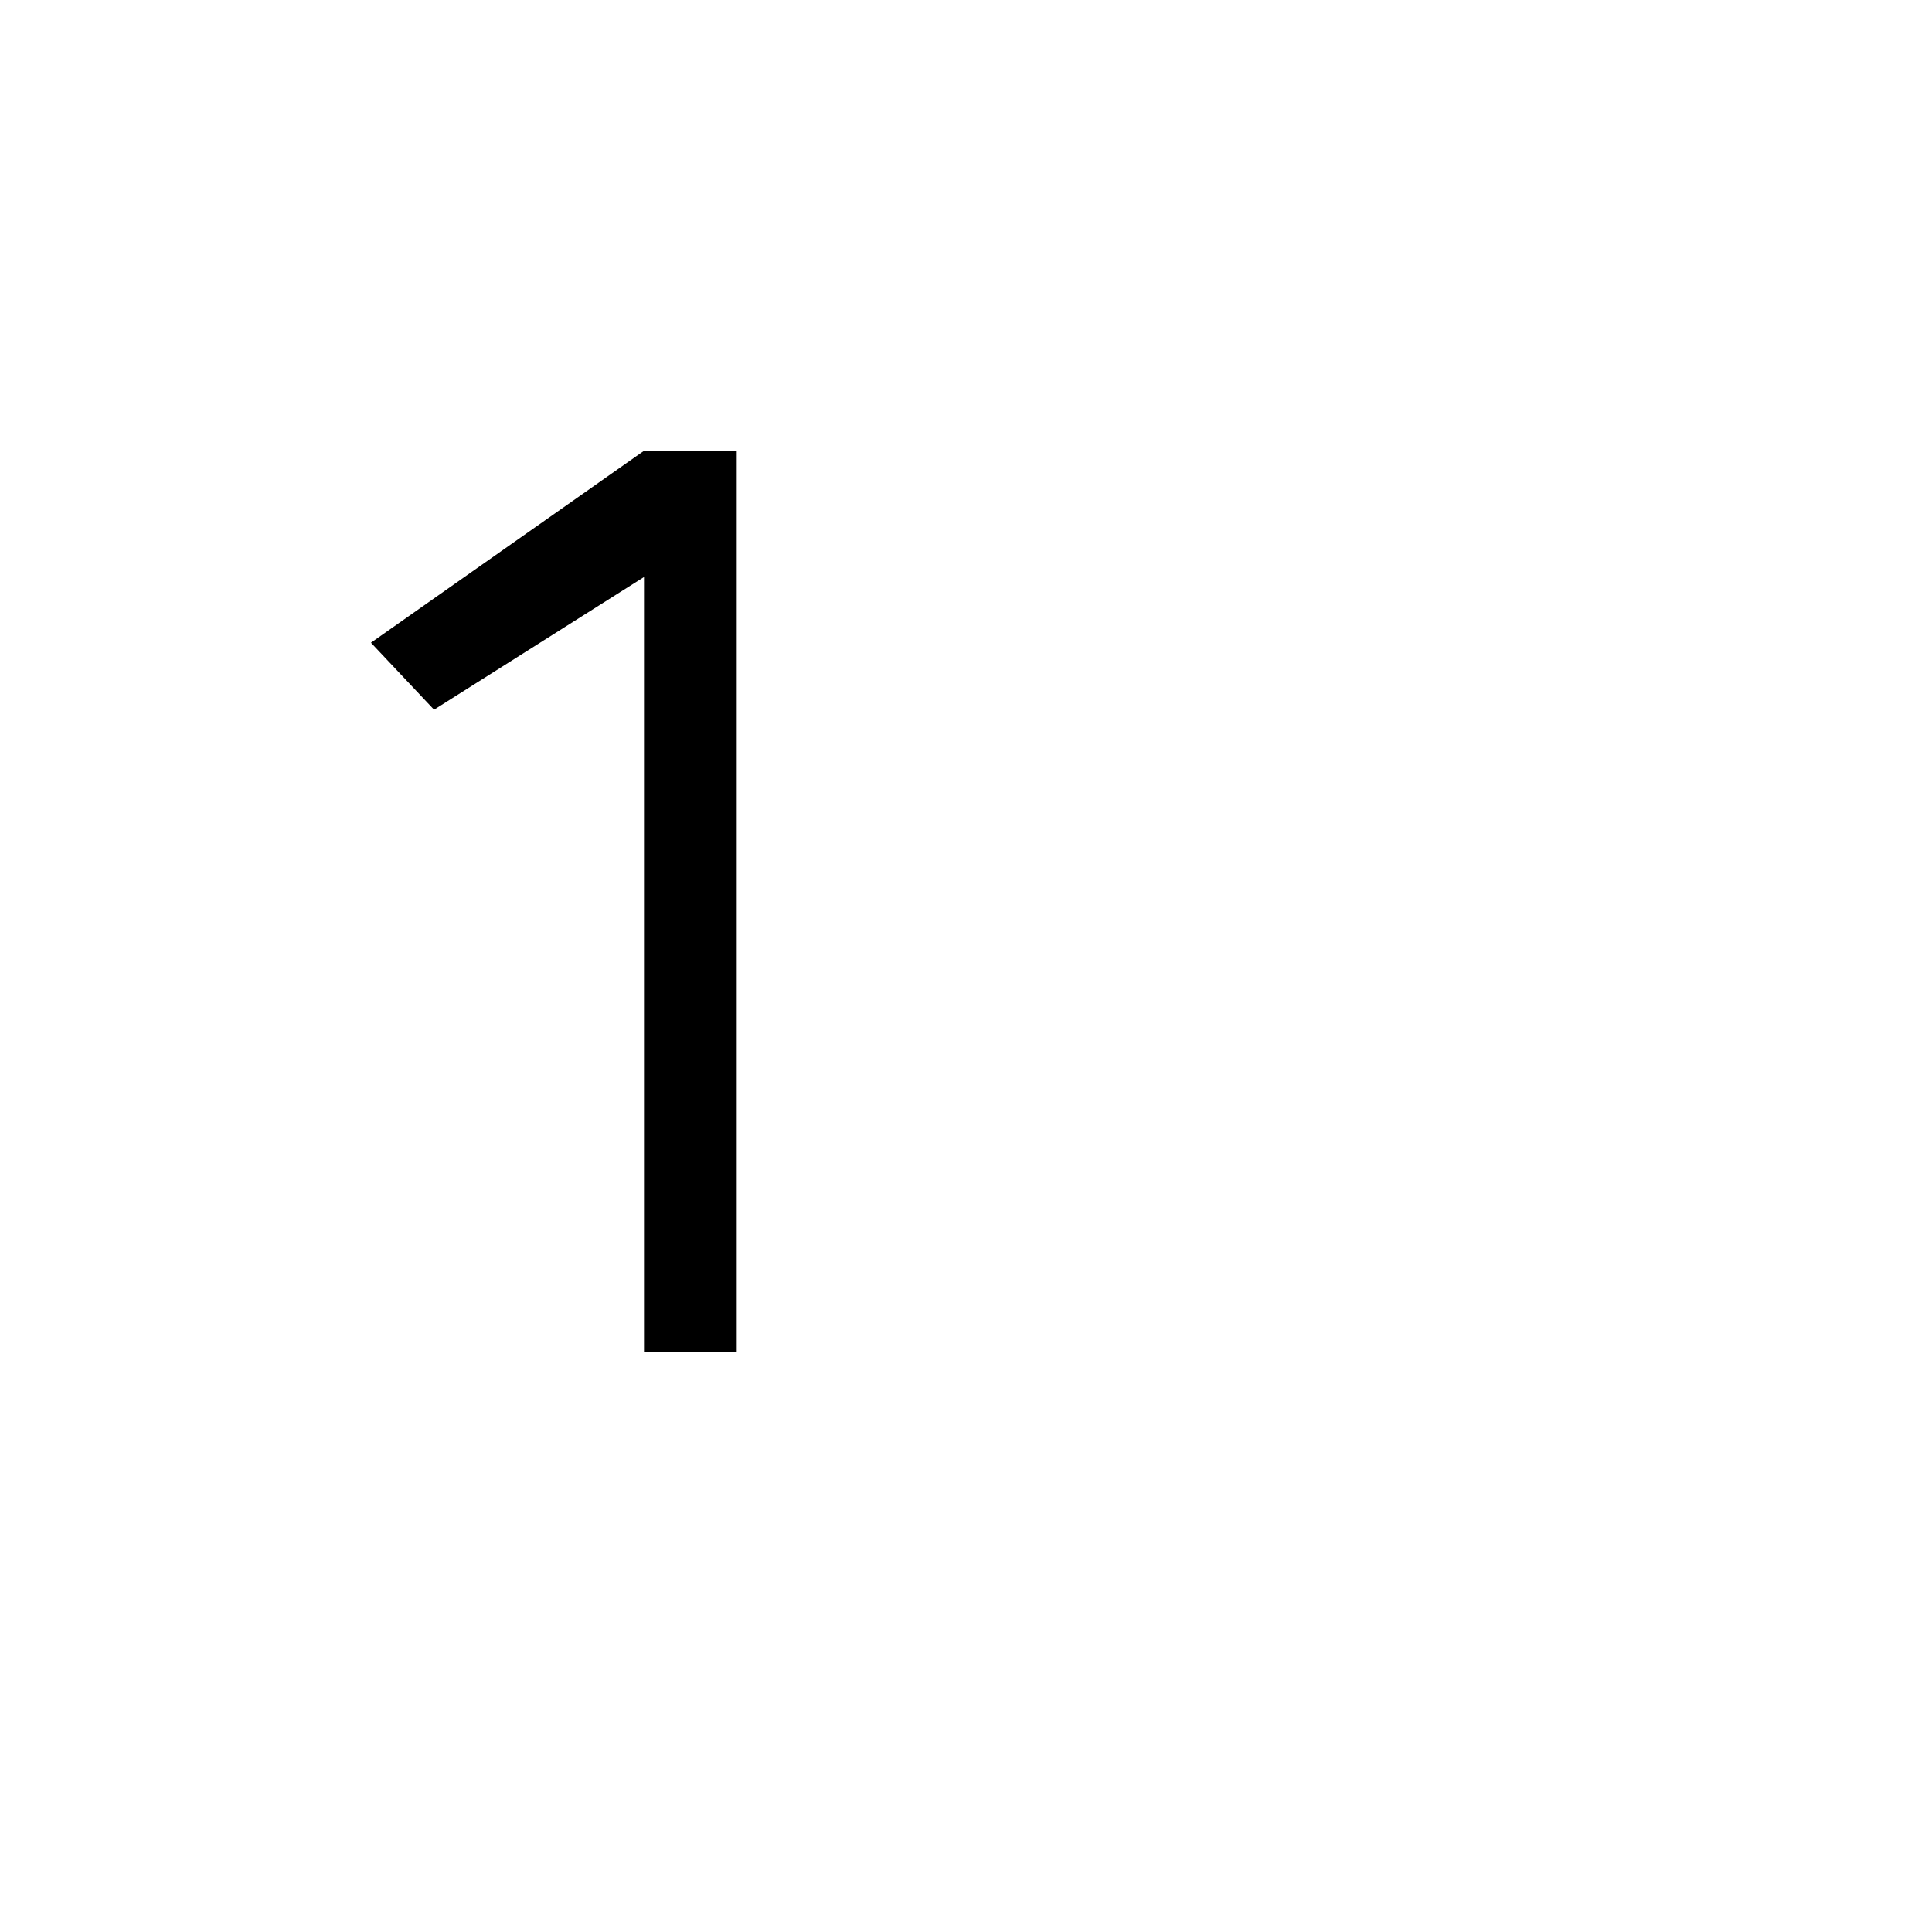
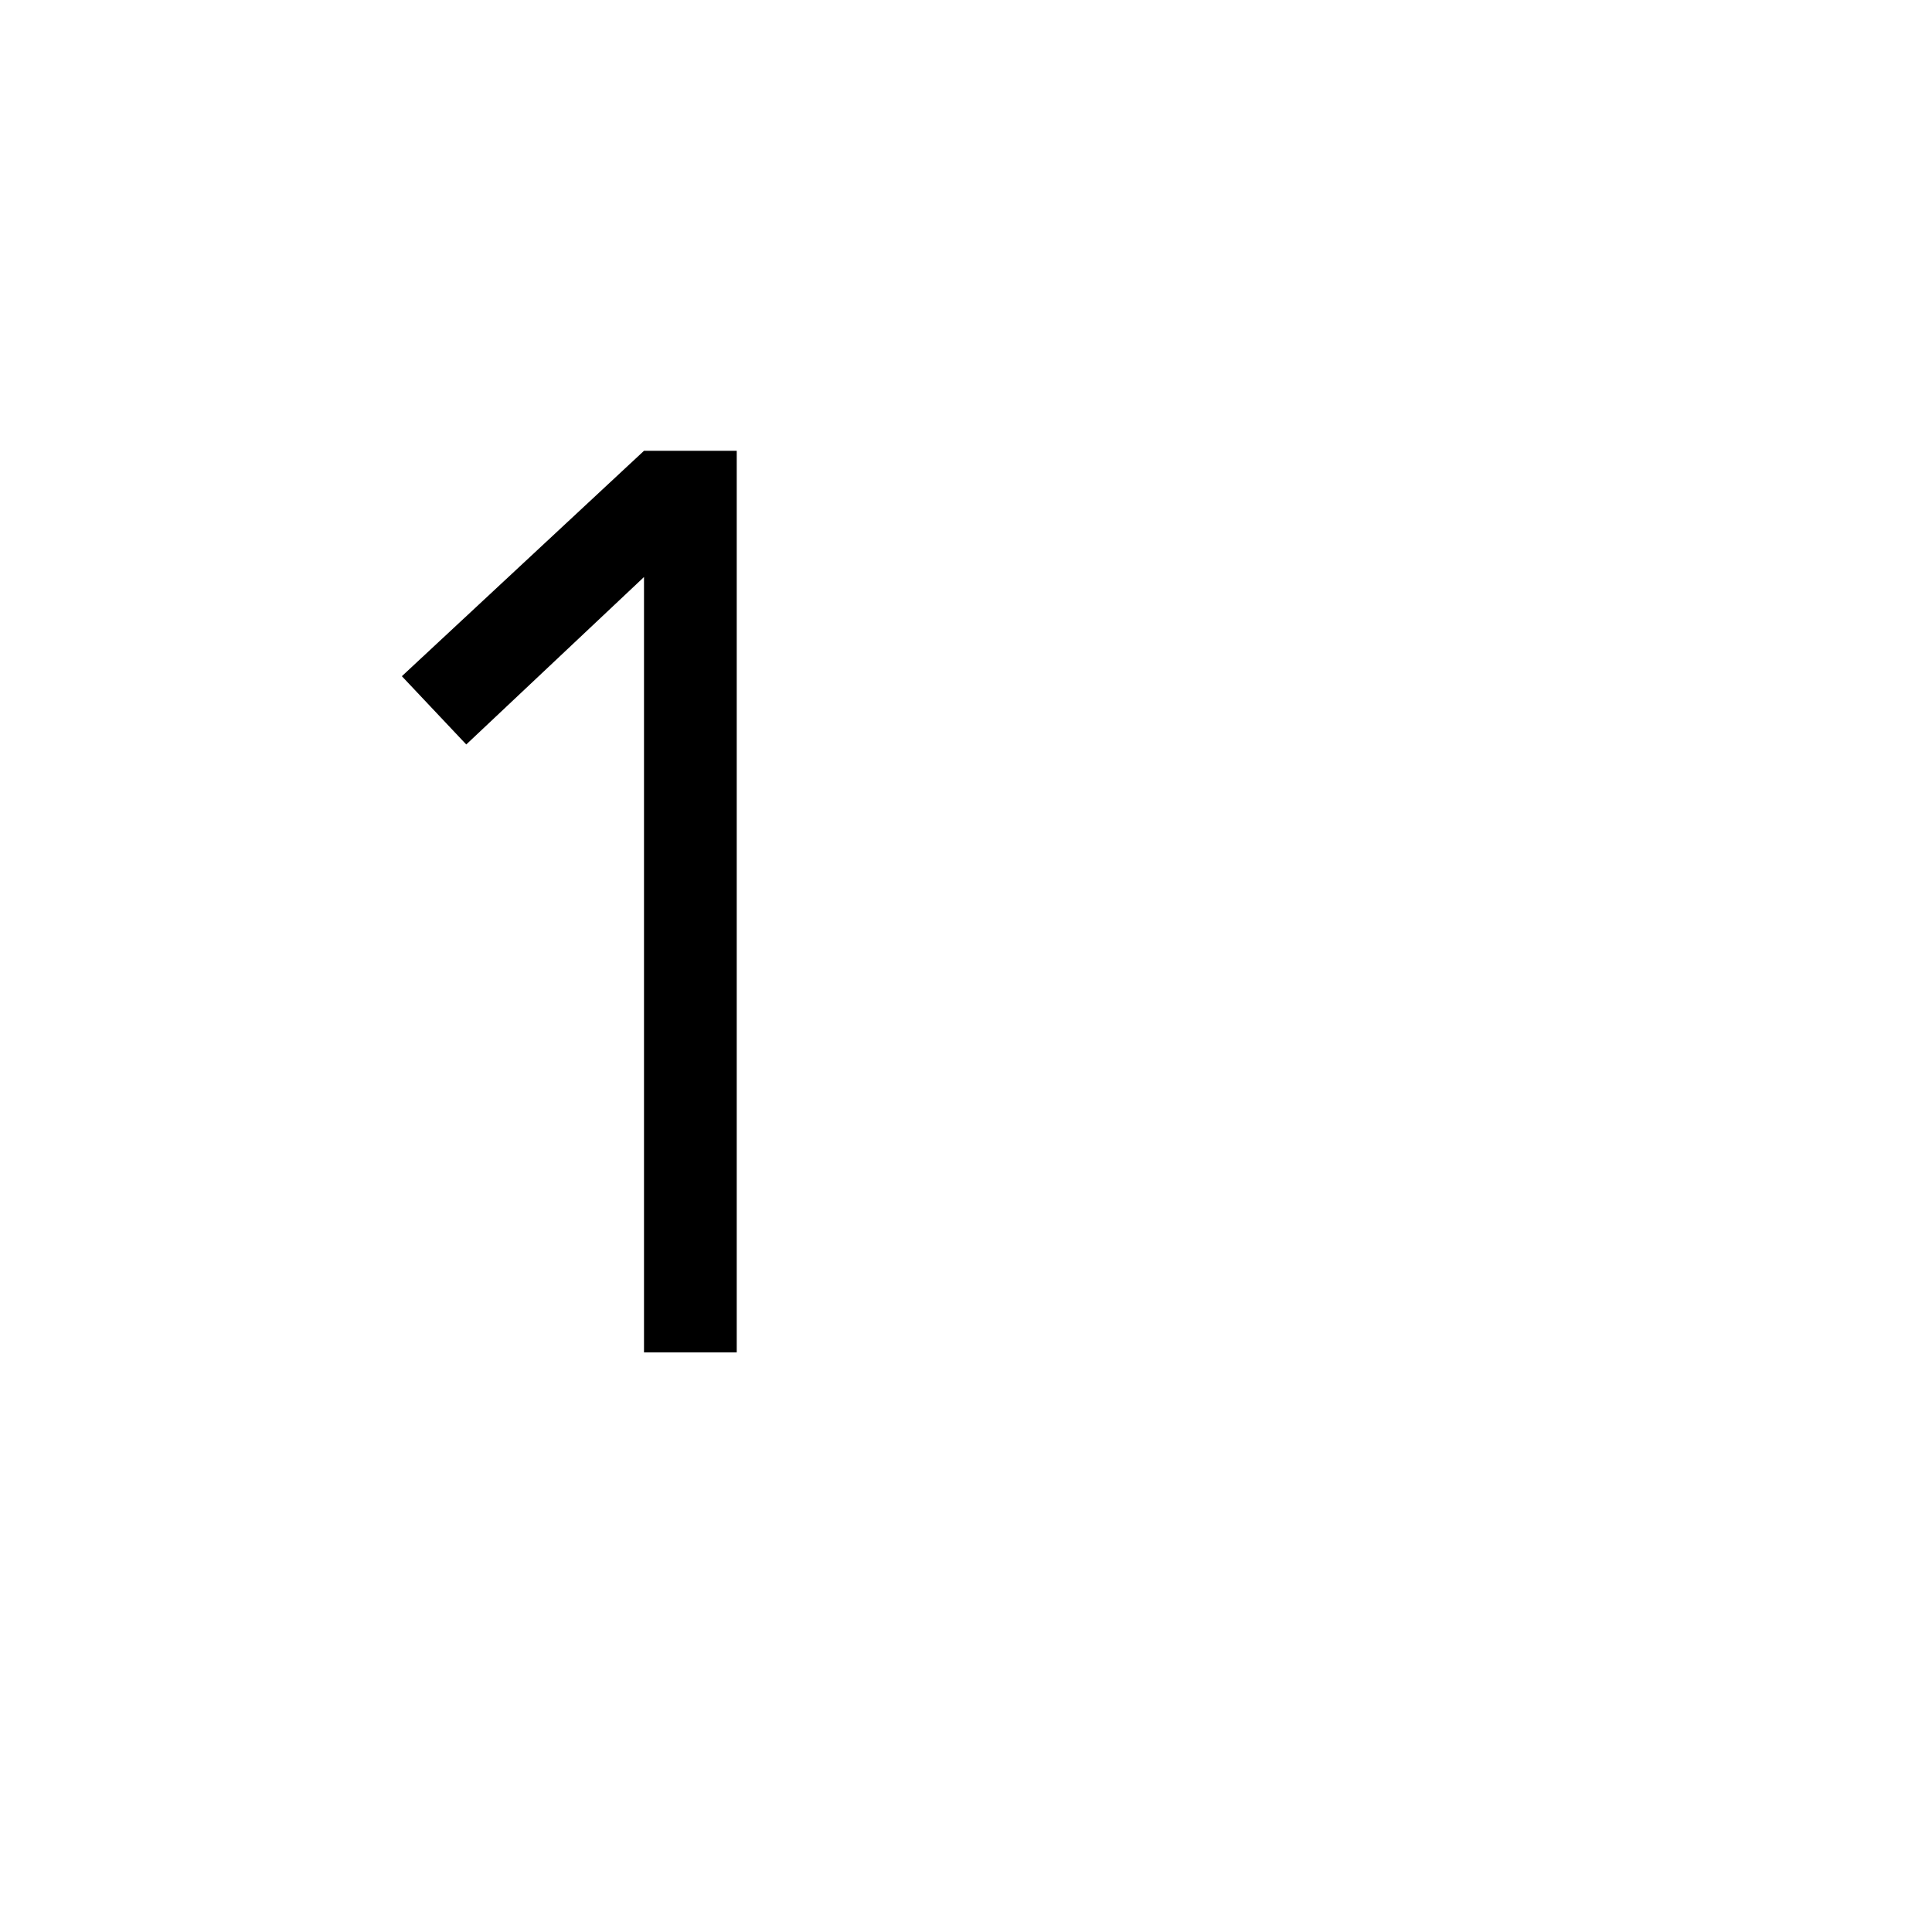
<svg xmlns="http://www.w3.org/2000/svg" viewBox="-0.25 -1.05 1.5 1.5">
-   <path d="M 0.25 -0 L 0.25 -0.7 L 0.322 -0.7 L 0.322 -0 L 0.25 -0 Z M 0.038 -0.551 L 0.25 -0.7 L 0.25 -0.602 L 0.087 -0.499 L 0.038 -0.551 Z" fill="black" />
+   <path d="M 0.25 -0 L 0.25 -0.7 L 0.322 -0.7 L 0.322 -0 L 0.25 -0 Z M 0.062 -0.525 L 0.25 -0.7 L 0.25 -0.602 L 0.112 -0.472 L 0.062 -0.525 Z" fill="black" />
</svg>
